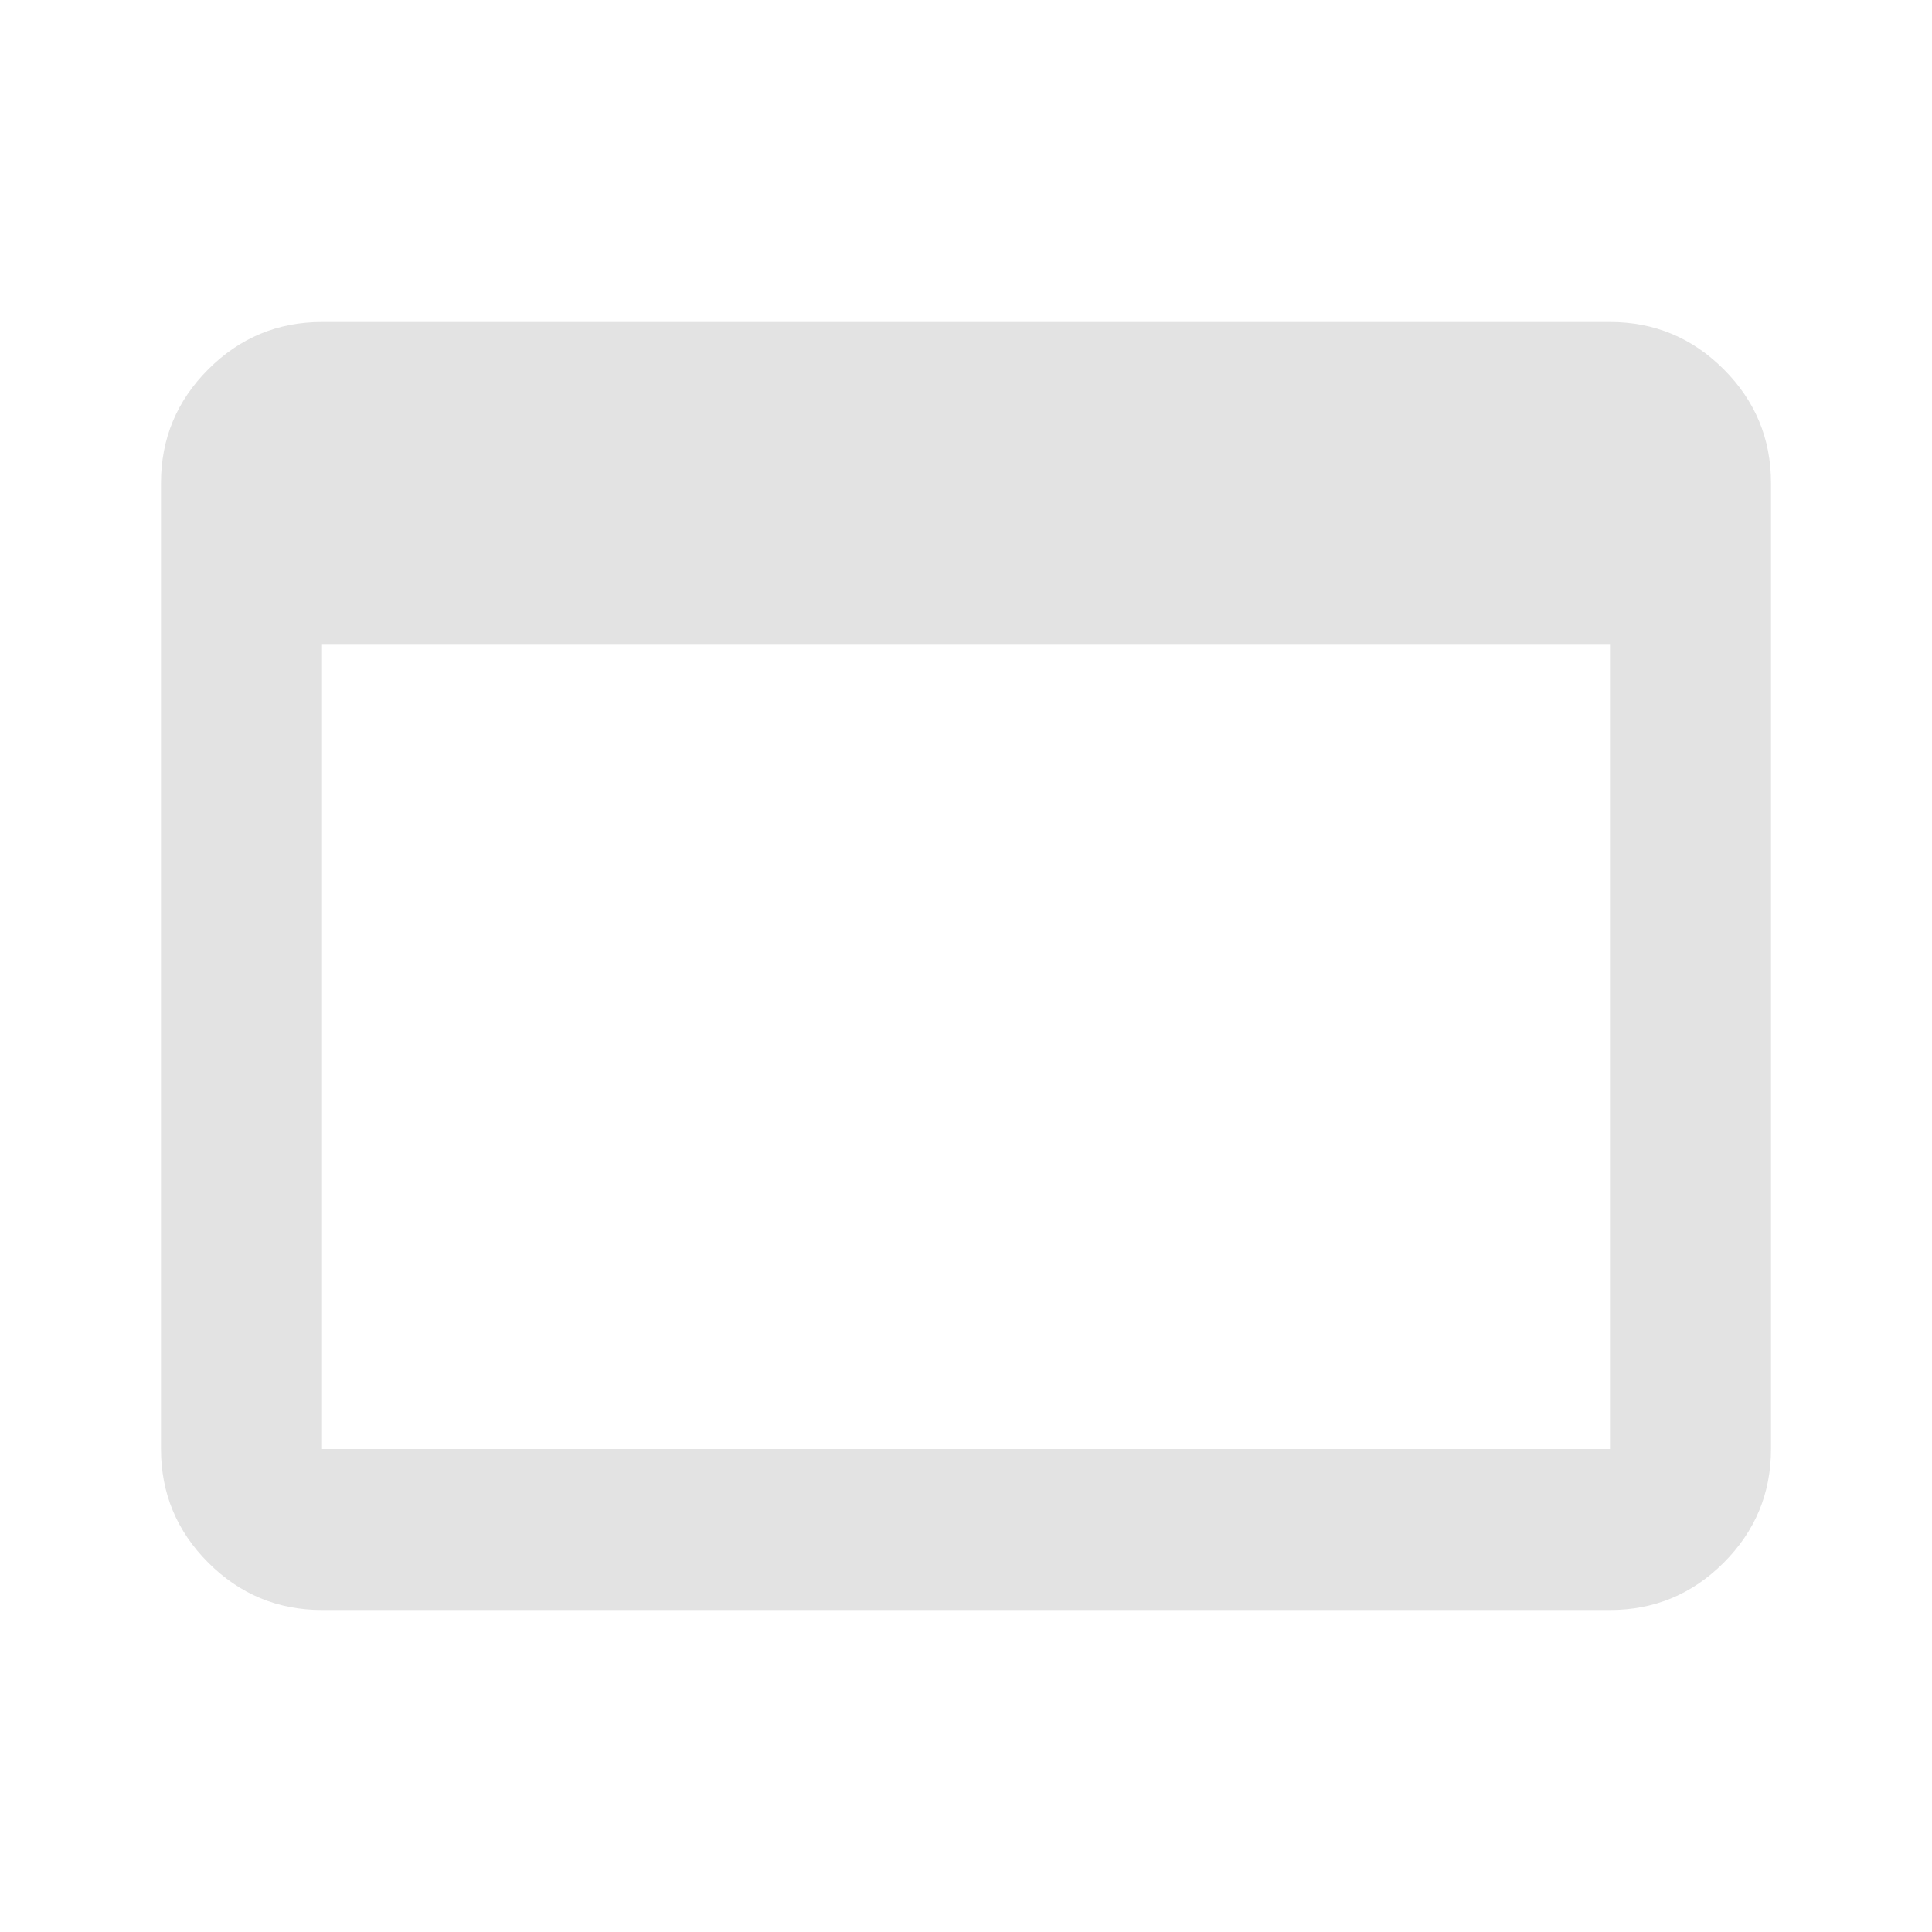
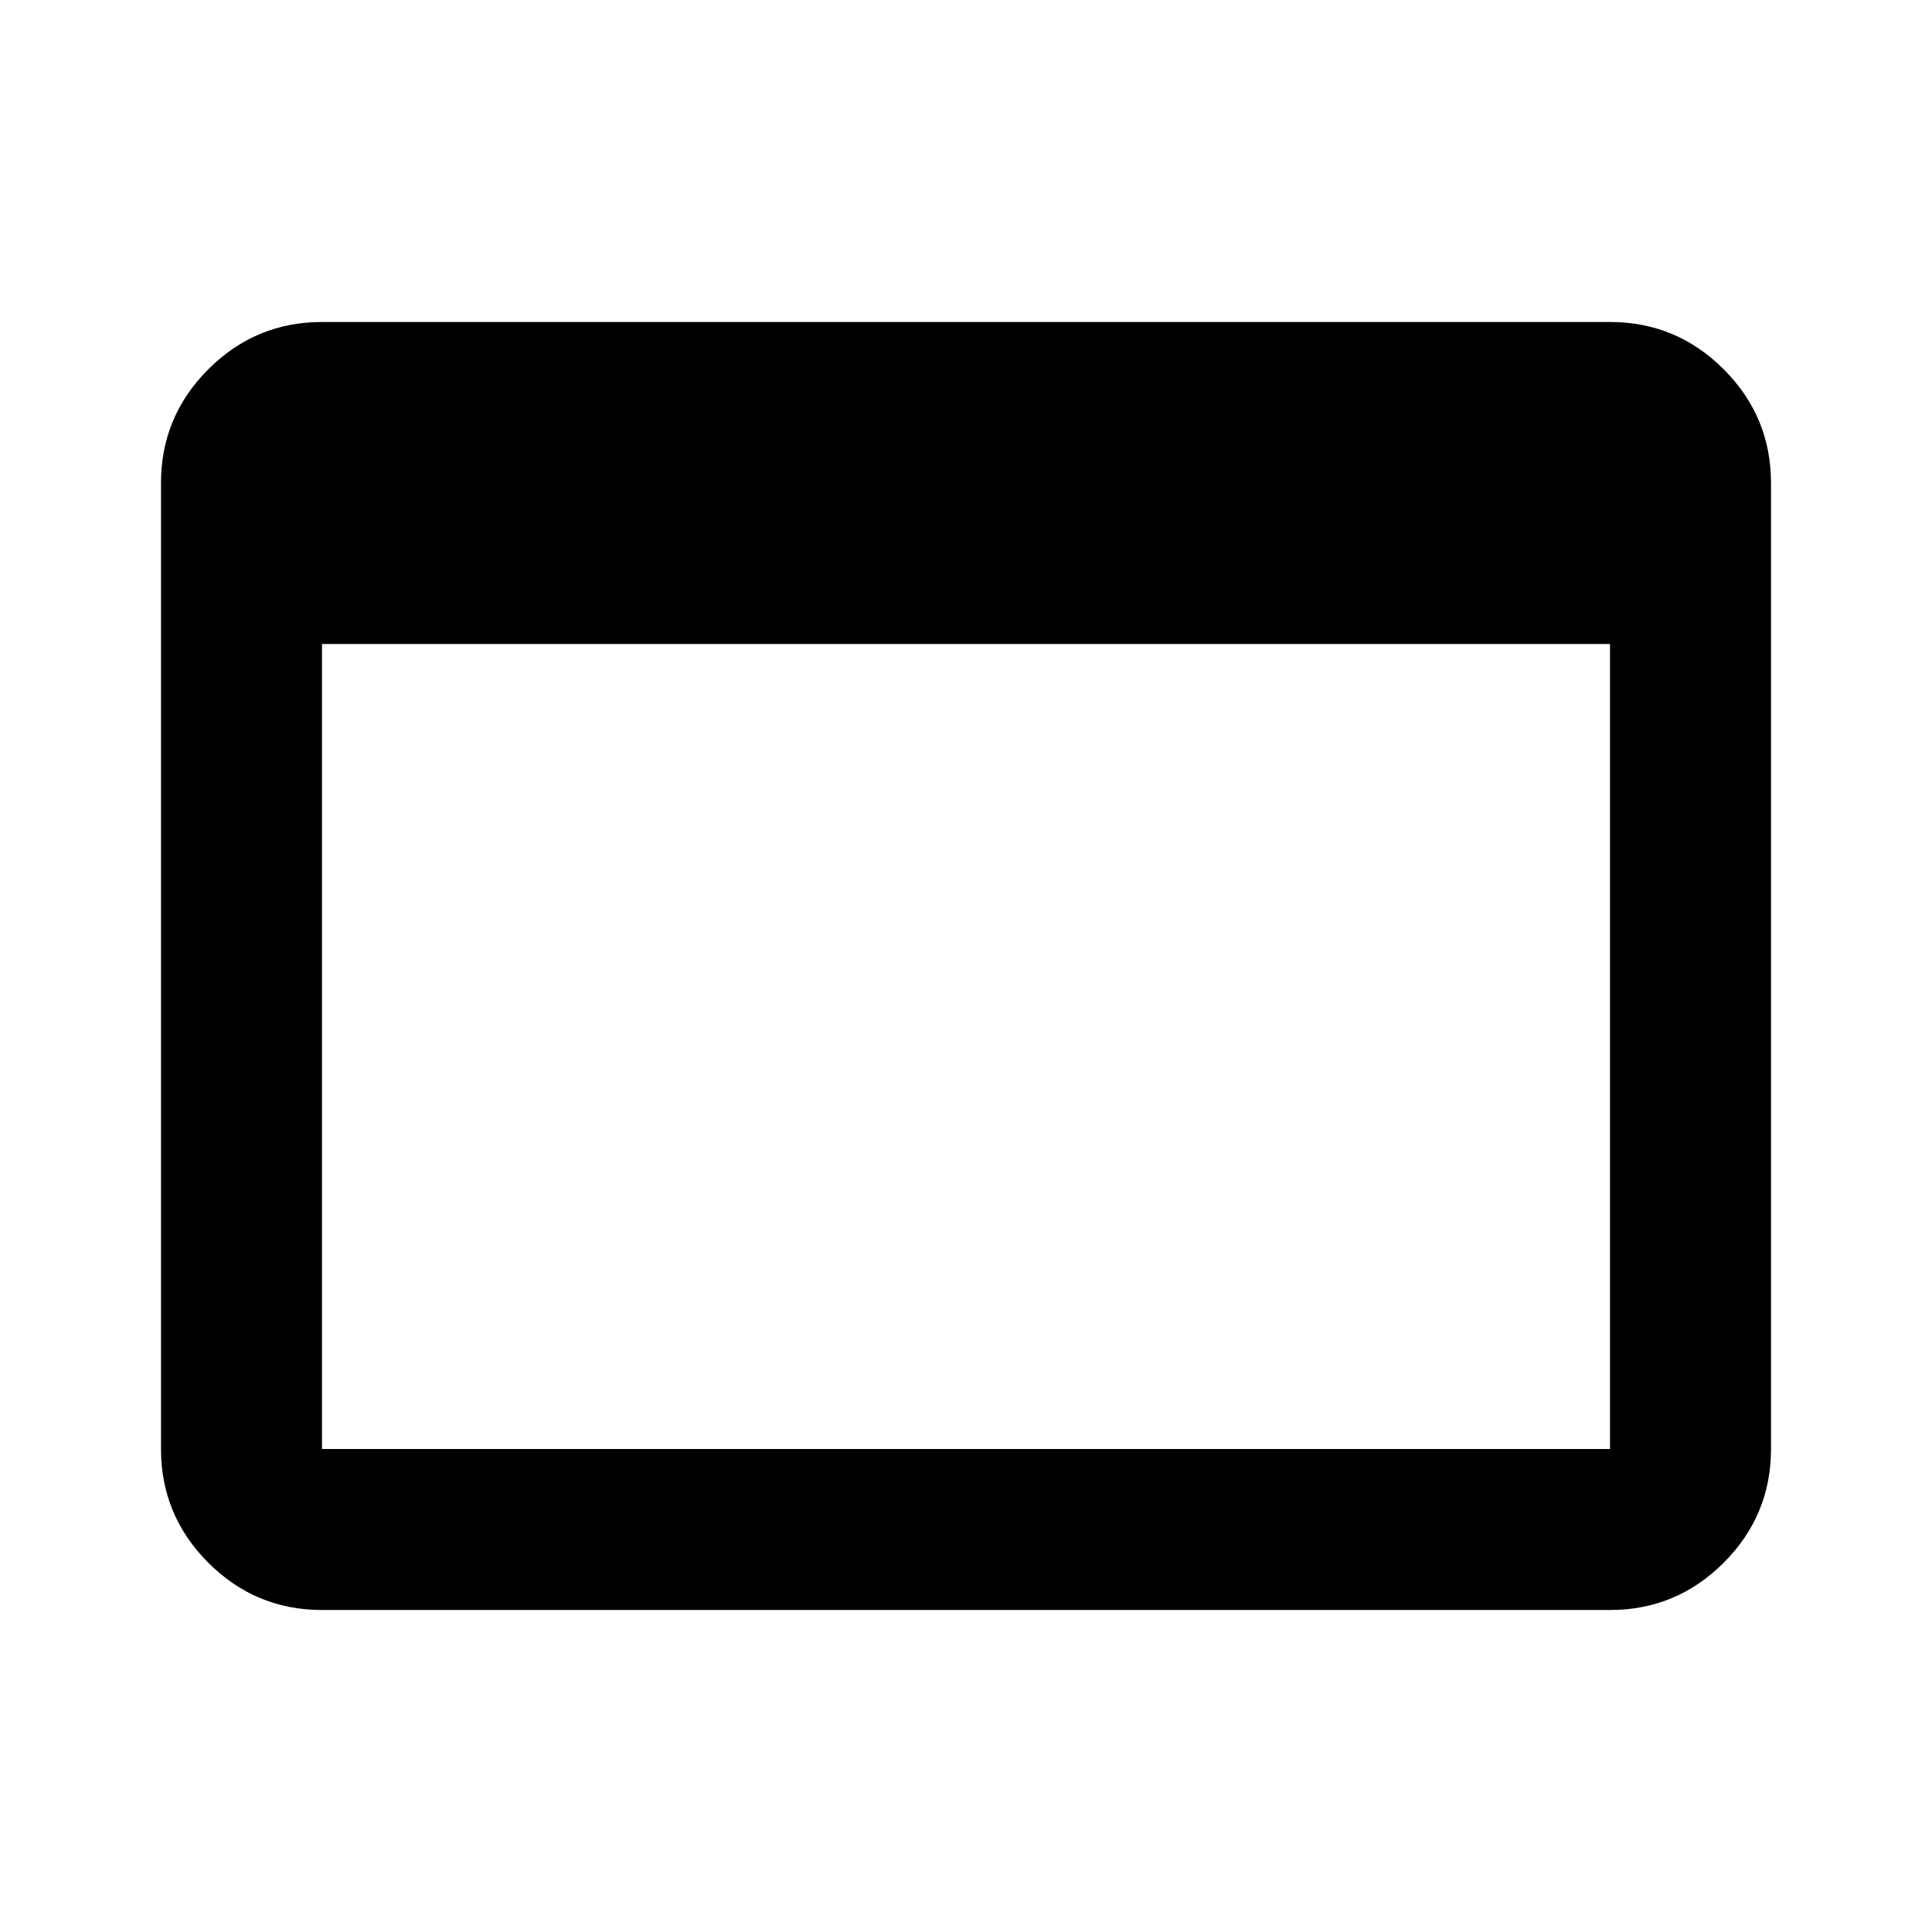
- <svg xmlns="http://www.w3.org/2000/svg" height="24px" viewBox="0 -960 960 960" width="24px" fill="#e3e3e3">
+ <svg xmlns="http://www.w3.org/2000/svg" height="24px" viewBox="0 -960 960 960" width="24px">
  <path d="M160-160q-33 0-56.5-23.5T80-240v-480q0-33 23.5-56.5T160-800h640q33 0 56.5 23.5T880-720v480q0 33-23.5 56.5T800-160H160Zm0-80h640v-400H160v400Z" />
</svg>
